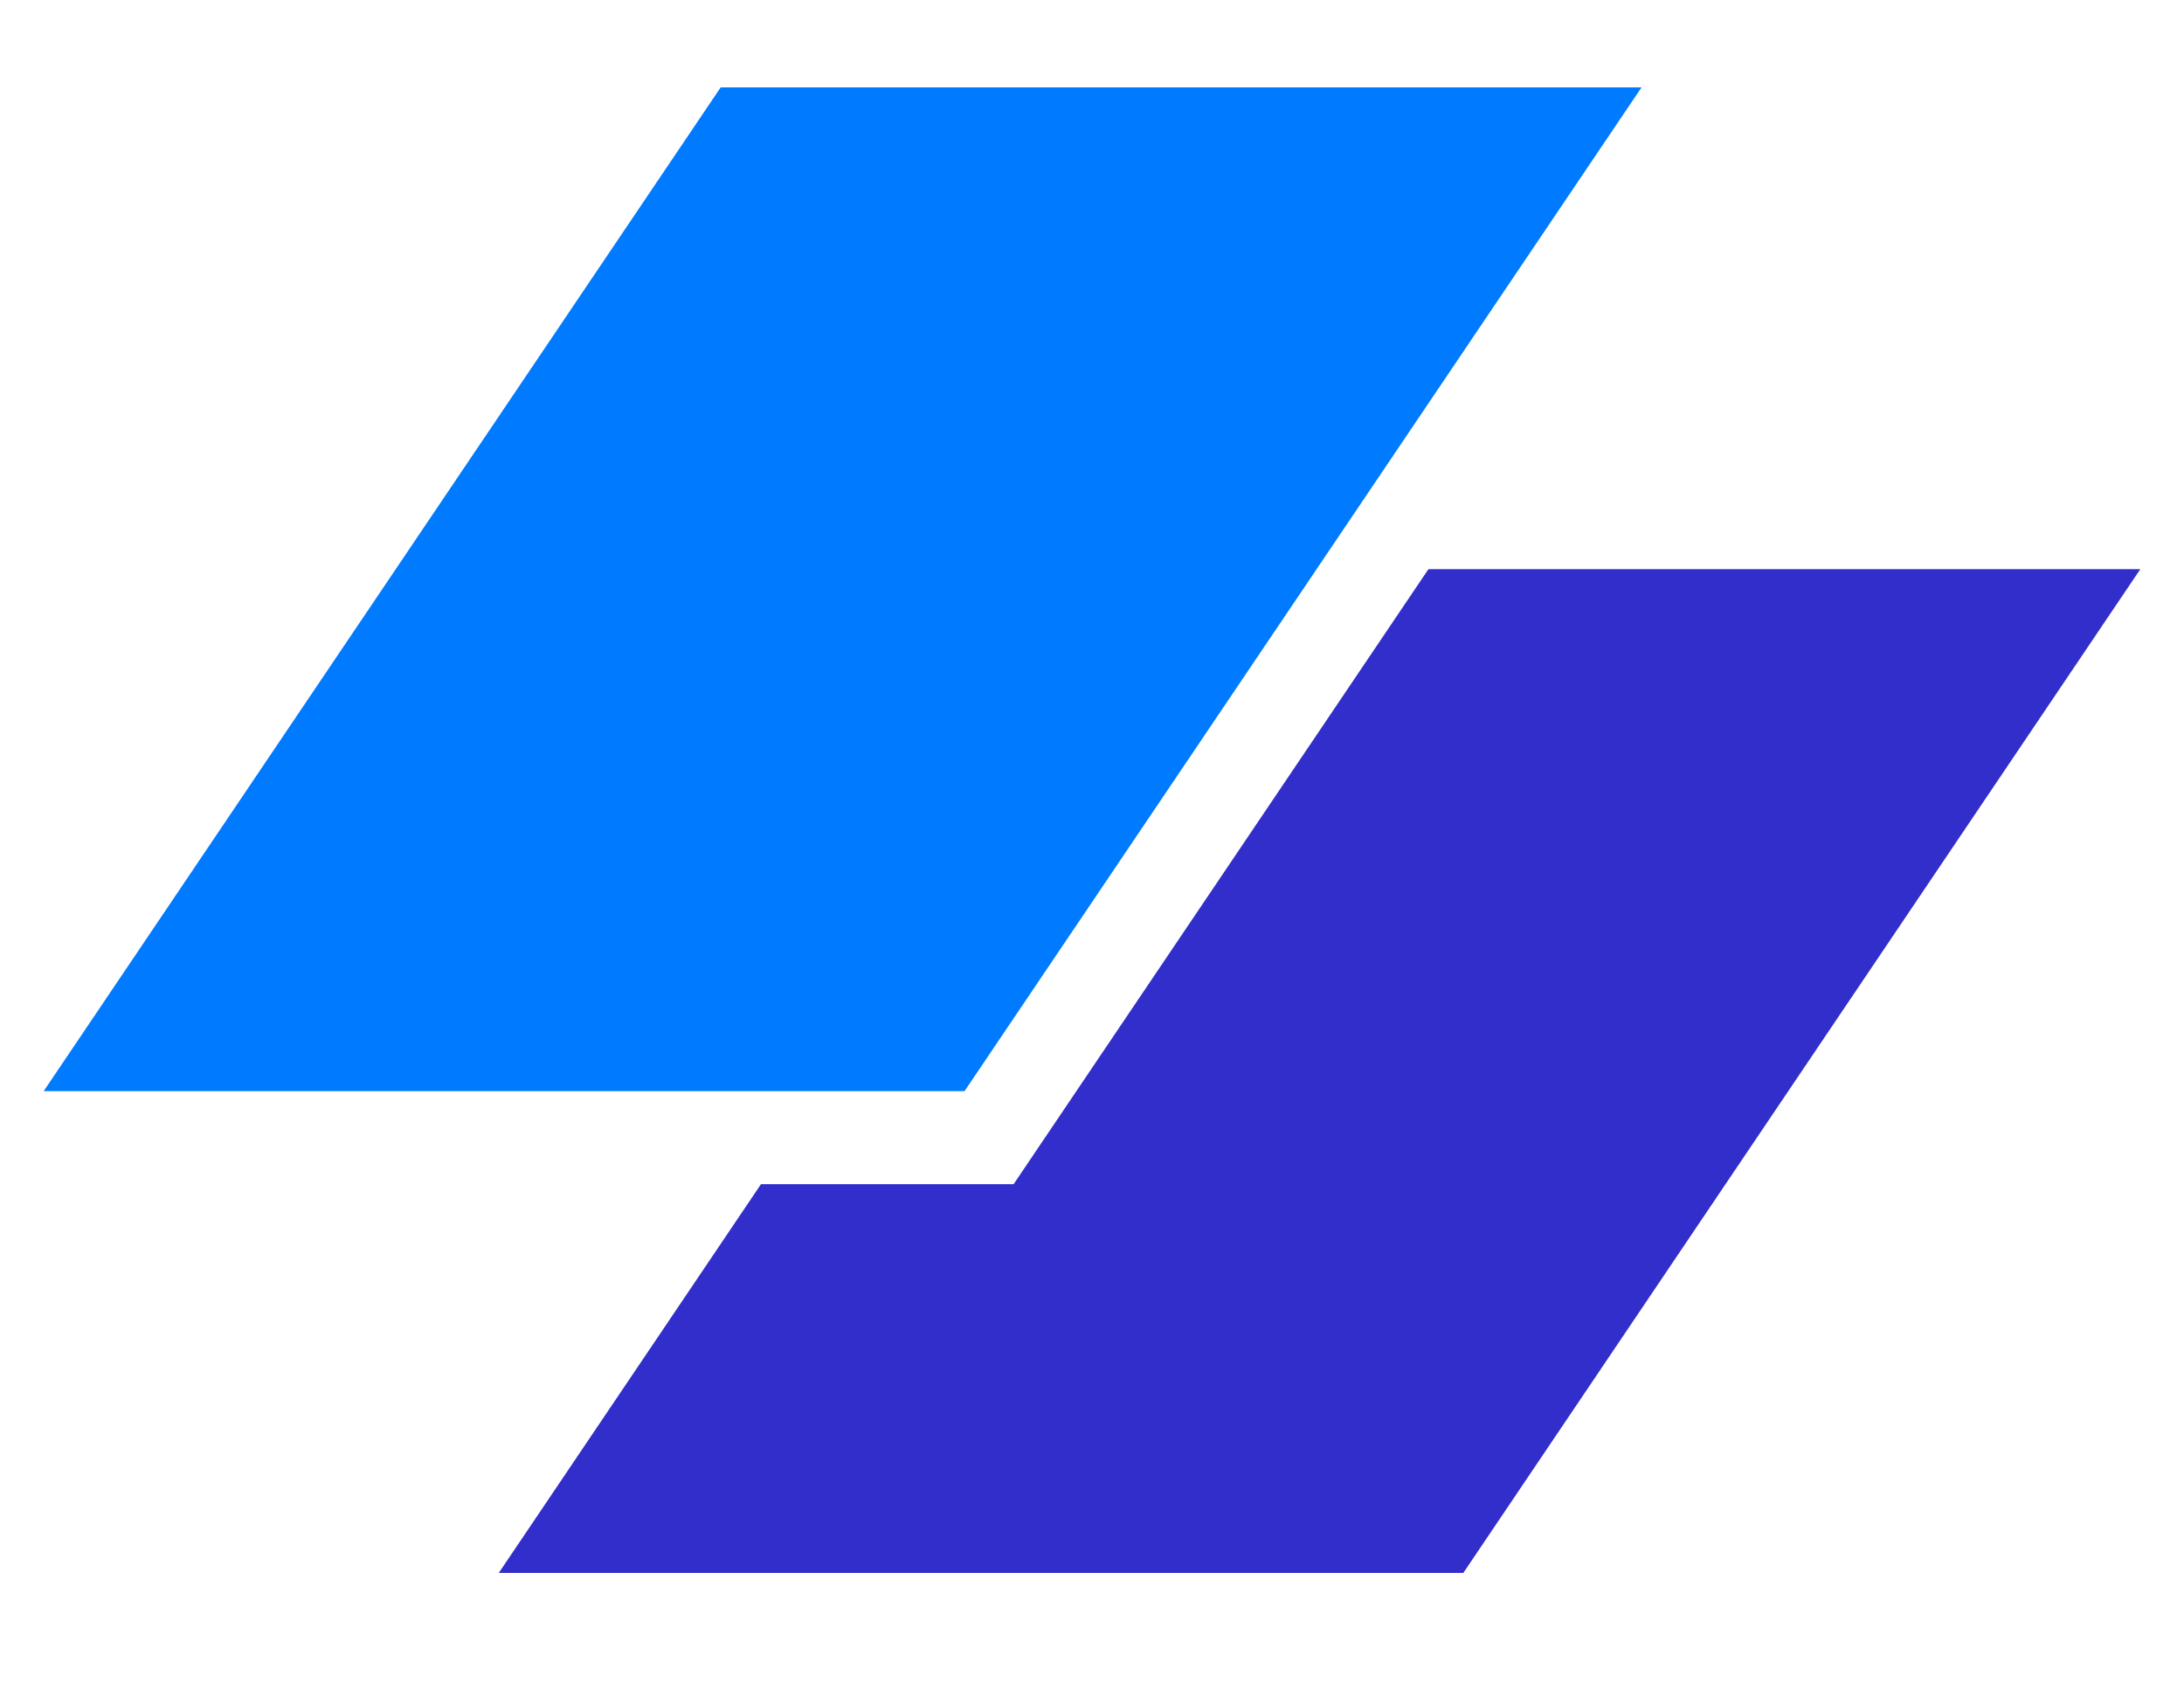
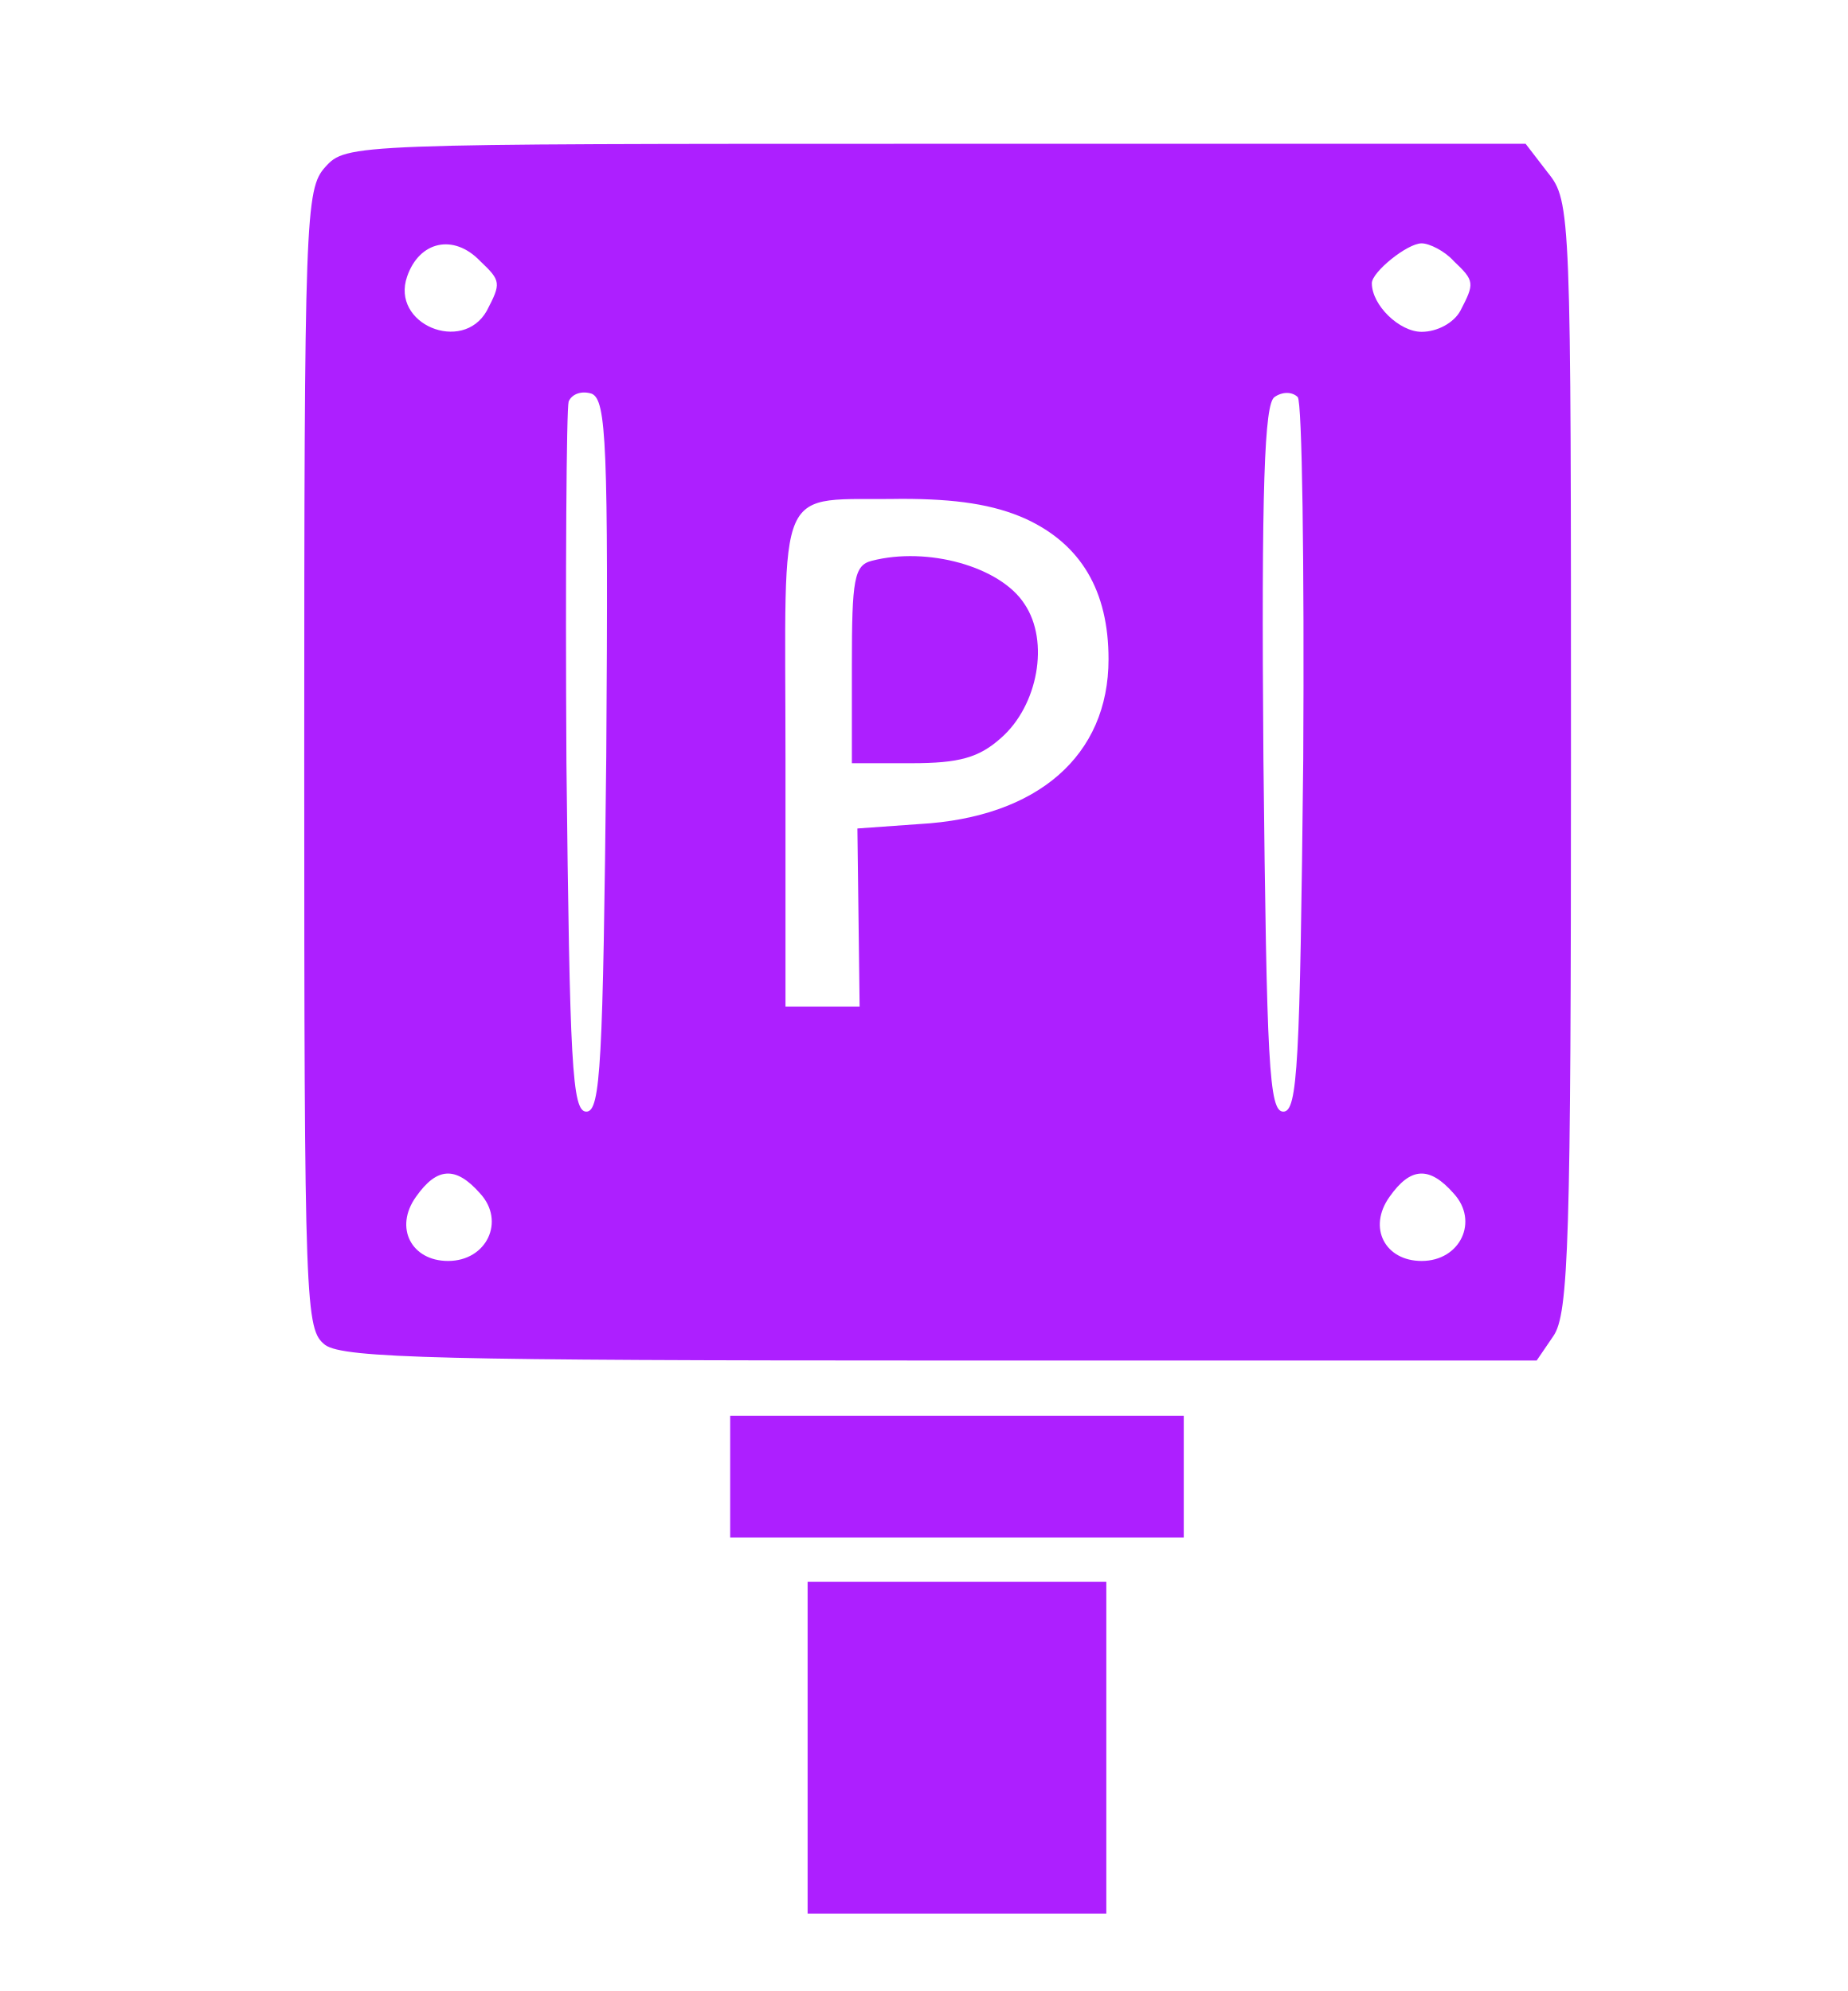
- <svg xmlns="http://www.w3.org/2000/svg" id="logo-35" width="50" height="39" viewBox="0 0 50 39" fill="none">
-   <path d="M16.499 2H37.581L22.082 24.973H1L16.499 2Z" class="ccompli1" fill="#007AFF" />
-   <path d="M17.422 27.102L11.419 36H33.501L49 13.027H32.702L23.206 27.102H17.422Z" class="ccustom" fill="#312ECB" />
+ <svg xmlns="http://www.w3.org/2000/svg" version="1.0" width="167pt" height="180pt" viewBox="0 0 167 180" preserveAspectRatio="xMidYMid meet">
+   <g transform="translate(0,180) scale(0.1,-0.1)" fill="#ad1fff" stroke="none">
+     <path d="M294 1649 c-18 -20 -19 -44 -19 -536 0 -498 1 -515 19 -529 17 -12 109 -14 557 -14 l538 0 15 22 c14 20 16 86 16 524 0 492 0 502 -21 528 l-20 26 -533 0 c-529 0 -533 0 -552 -21z m140 -85 c19 -18 19 -20 6 -45 -22 -39 -87 -12 -72 31 11 32 42 39 66 14z m880 0 c19 -18 19 -20 6 -45 -6 -11 -21 -19 -35 -19 -20 0 -45 24 -45 44 0 10 32 36 45 36 7 0 21 -7 29 -16z m-766 -448 c-3 -277 -5 -321 -18 -321 -13 0 -15 43 -18 315 -1 173 0 320 2 327 3 7 12 10 21 7 13 -6 15 -45 13 -328z m630 -2 c-3 -276 -5 -319 -18 -319 -13 0 -15 43 -18 319 -2 248 1 321 10 327 7 5 16 5 21 0 4 -4 6 -151 5 -327z m-251 217 c50 -23 75 -65 75 -127 0 -87 -64 -143 -171 -149 l-56 -4 1 -80 1 -81 -34 0 -33 0 0 224 c0 257 -11 233 105 235 49 0 83 -5 112 -18z m-493 -610 c23 -25 6 -61 -29 -61 -33 0 -49 30 -29 58 19 27 36 28 58 3z m880 0 c23 -25 6 -61 -29 -61 -33 0 -49 30 -29 58 19 27 36 28 58 3z" />
+     <path d="M788 1293 c-16 -4 -18 -17 -18 -94 l0 -89 54 0 c43 0 61 5 81 23 33 29 44 87 21 121 -22 34 -88 52 -138 39z" />
+     <path d="M660 465 l0 -55 205 0 205 0 0 55 0 55 -205 0 -205 0 0 -55z" />
+     <path d="M730 220 l0 -150 135 0 135 0 0 150 0 150 -135 0 -135 0 0 -150z" />
+   </g>
</svg>
